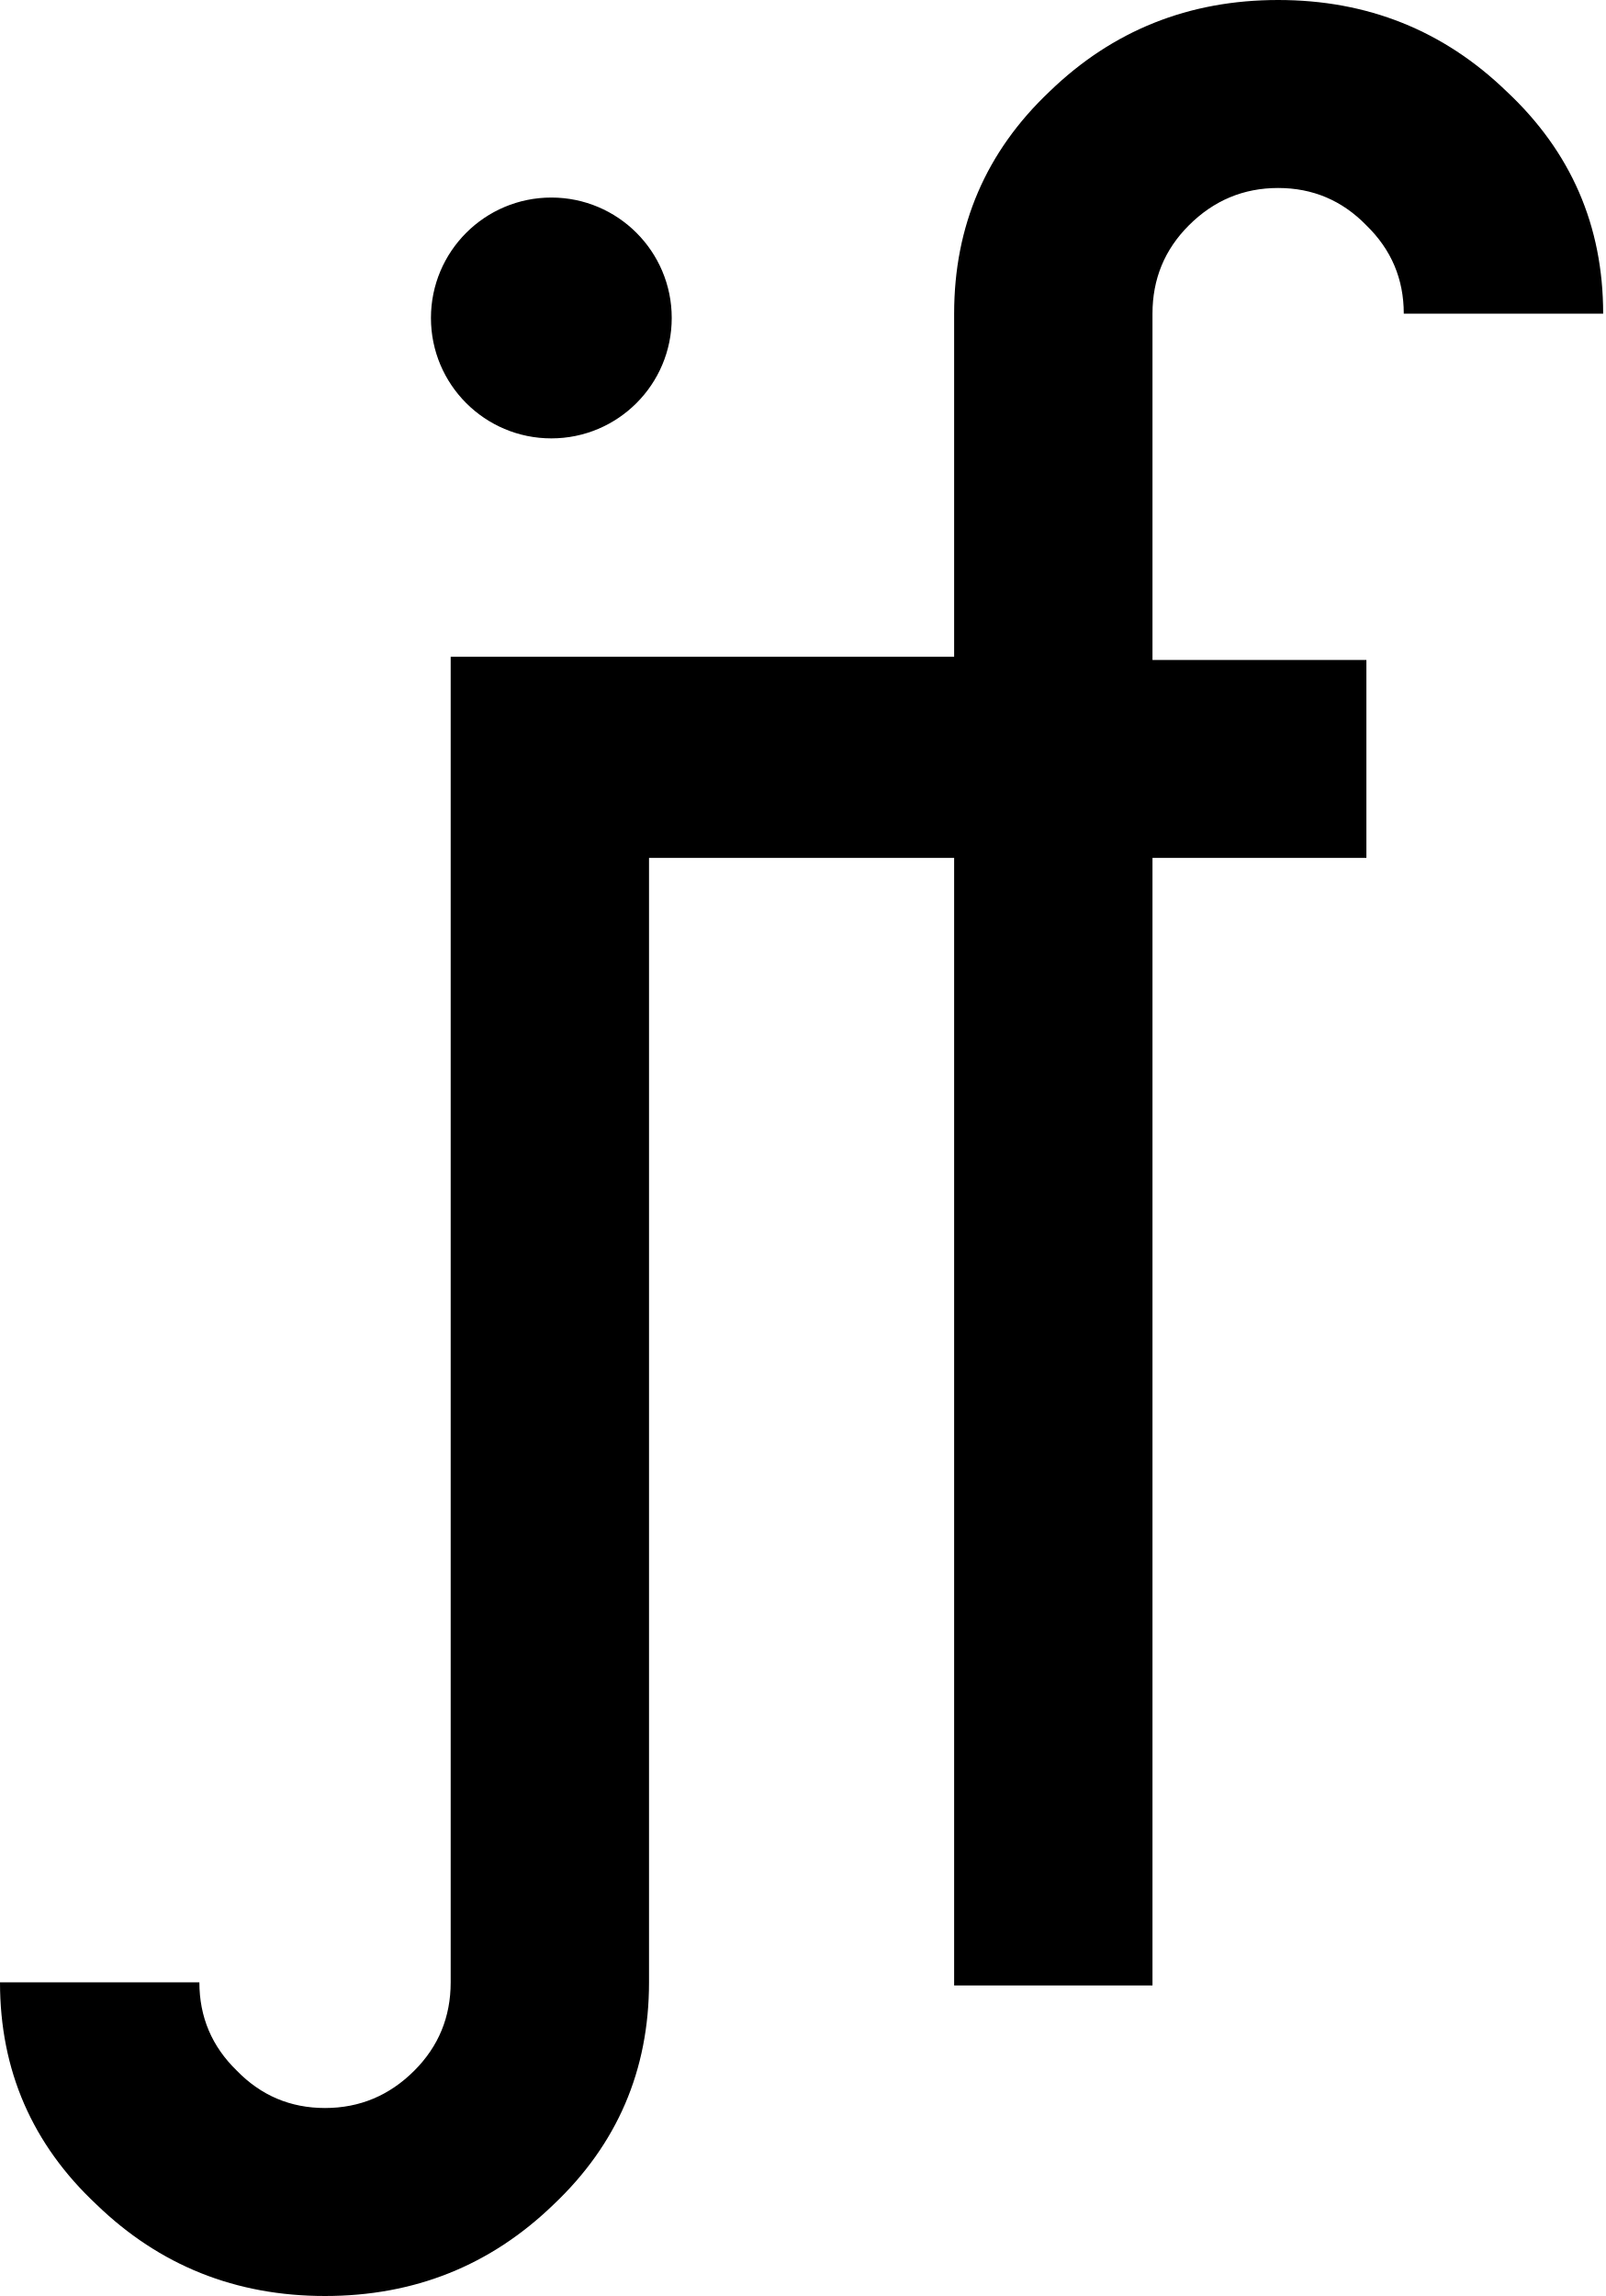
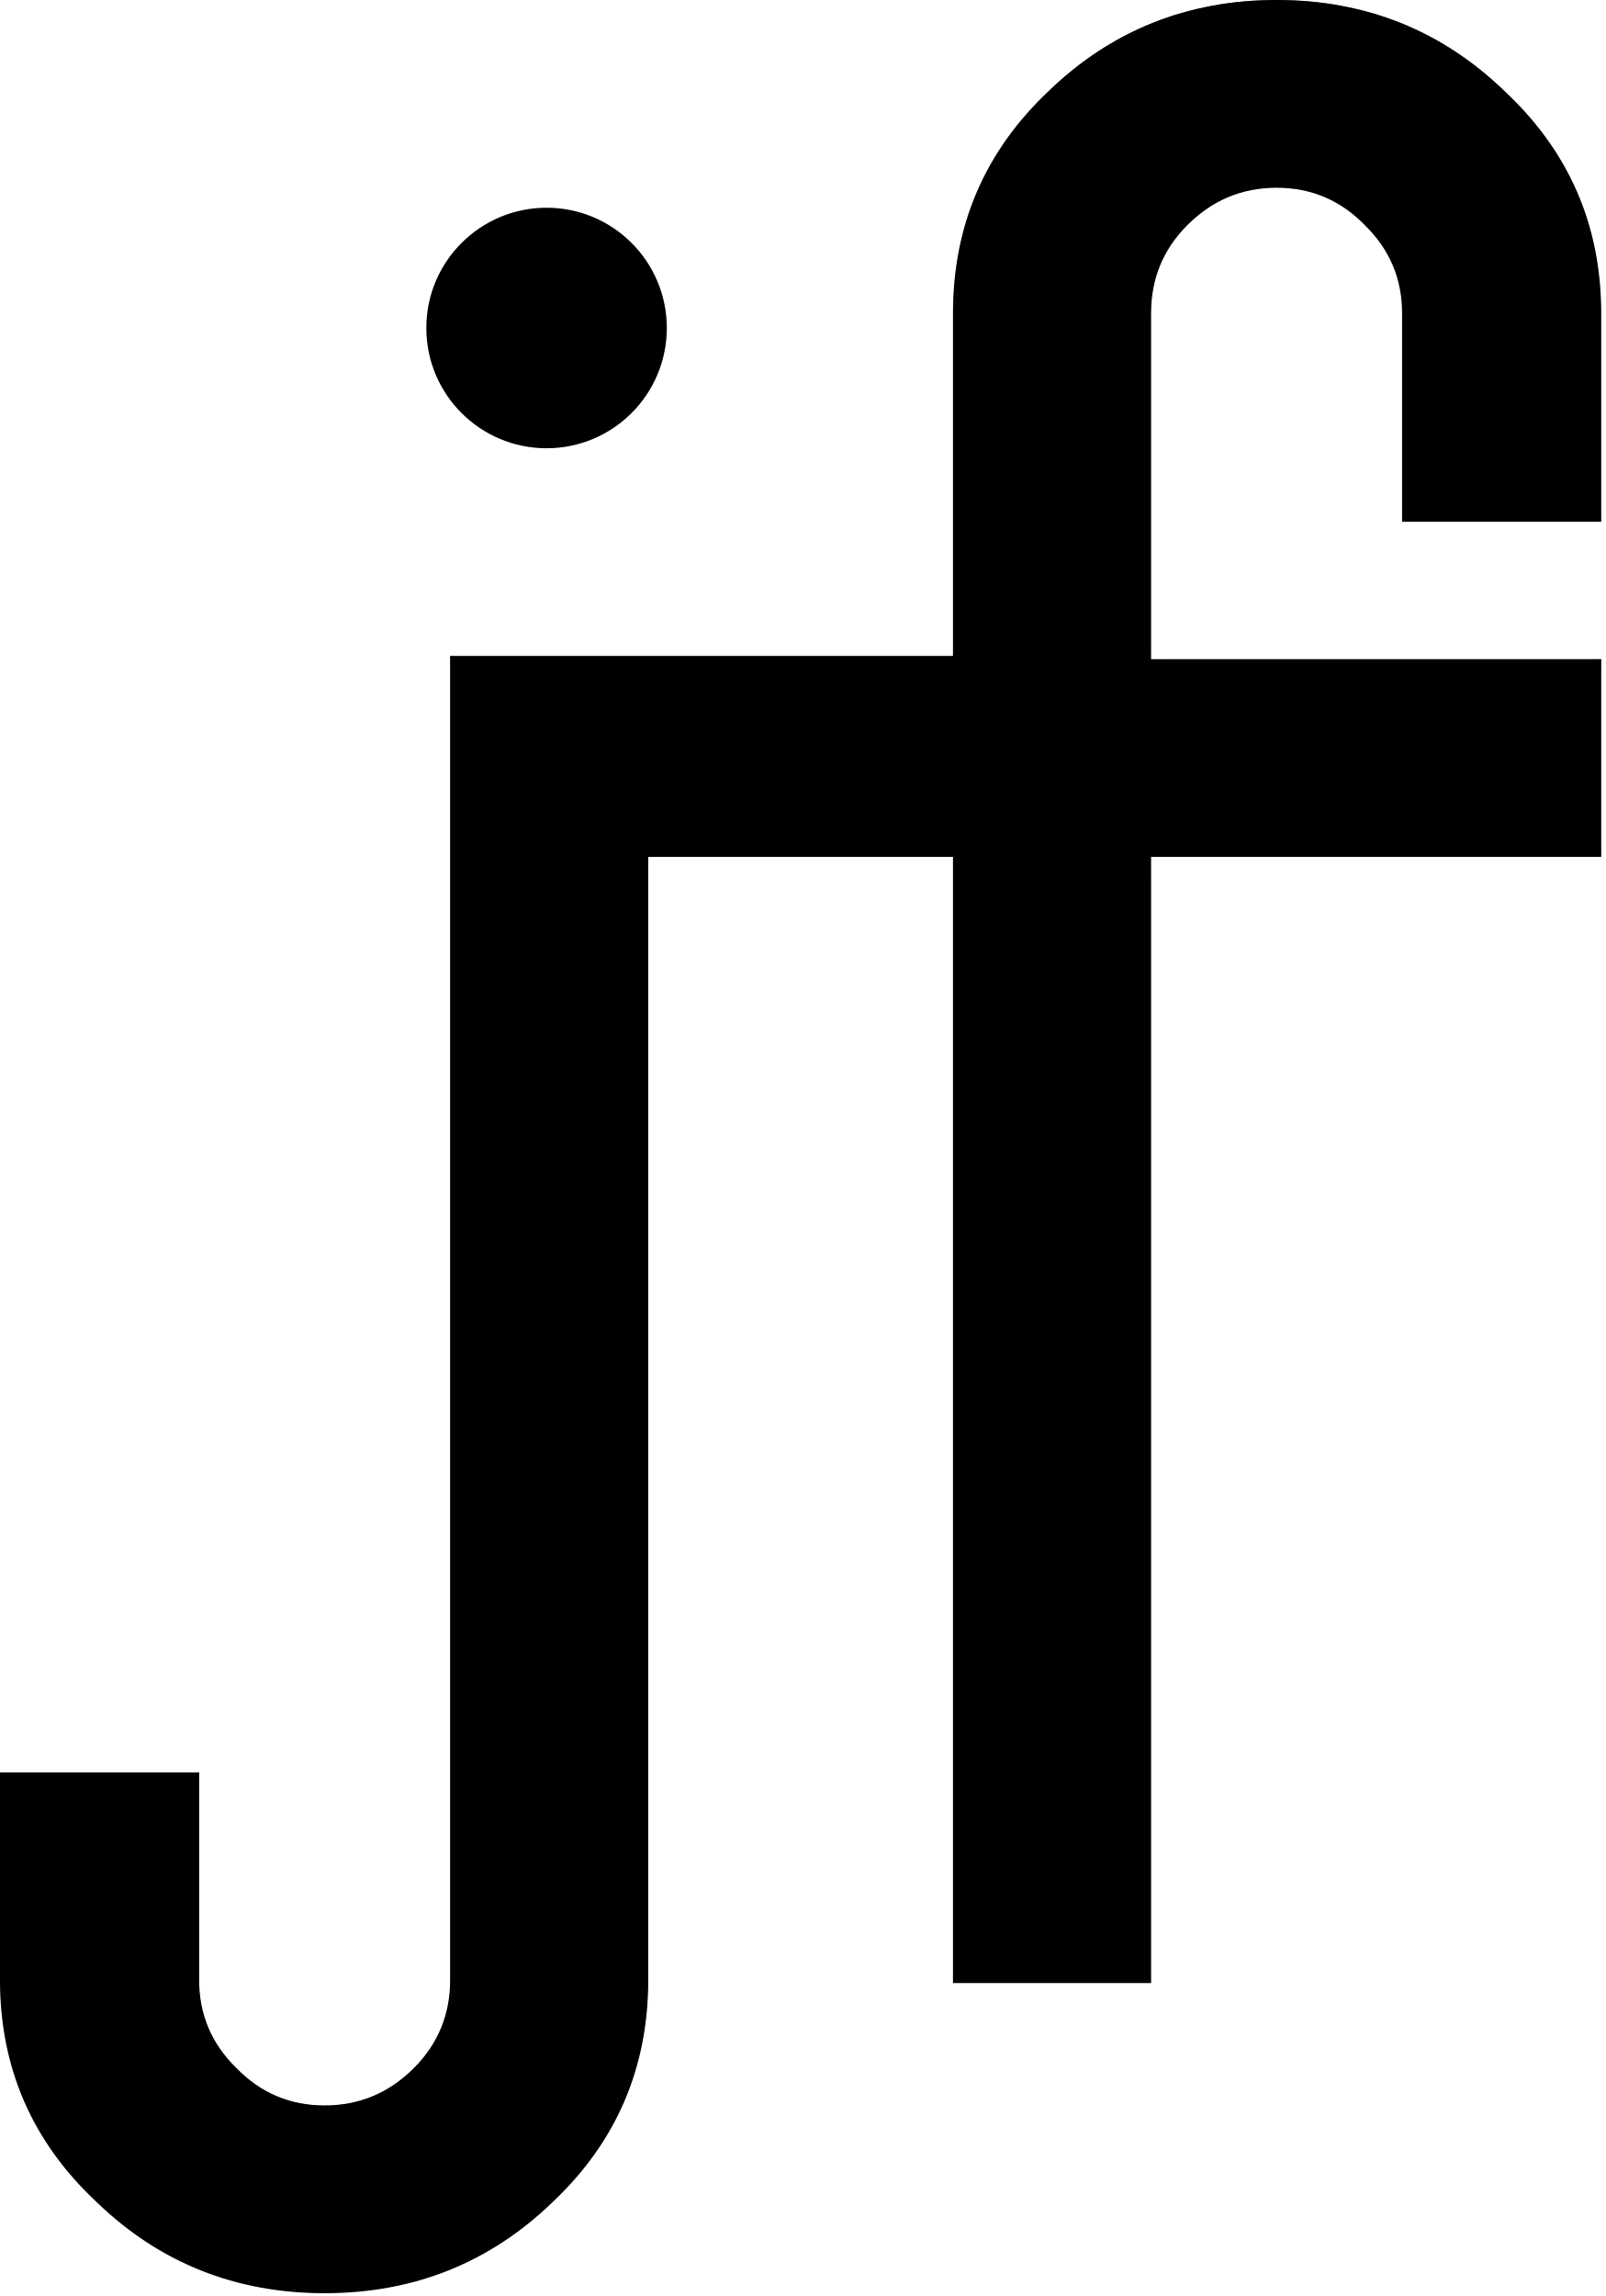
- <svg xmlns="http://www.w3.org/2000/svg" width="358px" height="512px" viewBox="0 0 358 512" version="1.1">
-   <defs />
-   <g id="Symbols" stroke="none" stroke-width="1" fill="none" fill-rule="evenodd">
-     <g id="Logo-V3" fill="#000000">
-       <path d="M144.755,191.313 L144.755,442.054 C144.755,461.664 137.653,478.185 123.447,491.618 C109.396,505.206 92.412,512 72.493,512 C52.575,512 35.591,505.206 21.54,491.618 C7.18,478.185 -5.68434189e-14,461.664 -5.68434189e-14,442.054 L44.469,442.054 C44.469,449.775 47.248,456.337 52.807,461.741 C58.211,467.3 64.773,470.079 72.493,470.079 C80.214,470.079 86.853,467.3 92.412,461.741 C97.816,456.337 100.518,449.775 100.518,442.054 L100.518,190.613 L100.518,146.463 L212.807,146.463 L212.807,69.946 C212.807,50.336 219.909,33.815 234.115,20.382 C248.166,6.794 265.15,0 285.069,0 C304.987,0 321.971,6.794 336.022,20.382 C350.382,33.815 357.562,50.336 357.562,69.946 L313.093,69.946 C313.093,62.225 310.314,55.663 304.755,50.259 C299.351,44.7 292.789,41.921 285.069,41.921 C277.348,41.921 270.709,44.7 265.15,50.259 C259.746,55.663 257.044,62.225 257.044,69.946 L257.044,147.164 L304.755,147.164 L304.755,191.313 L257.044,191.313 L257.044,442.755 L212.807,442.755 L212.807,191.313 L144.755,191.313 Z M122.968,97.757 C108.138,97.757 96.117,85.735 96.117,70.905 C96.117,56.075 108.138,44.053 122.968,44.053 C137.798,44.053 149.82,56.075 149.82,70.905 C149.82,85.735 137.798,97.757 122.968,97.757 Z" id="Shortenened-f-and-j" />
+ <svg xmlns="http://www.w3.org/2000/svg" xmlns:xlink="http://www.w3.org/1999/xlink" width="358px" height="512px" viewBox="0 0 358 512" version="1.1">
+   <defs>
+     <path d="M256.732,442.218 L212.549,442.218 L212.549,191.081 L112.152,191.081 L112.152,146.986 L212.549,146.986 L212.549,69.861 C212.549,50.275 219.643,33.774 233.831,20.357 C247.865,6.786 264.828,0 284.723,0 C304.617,0 321.581,6.786 335.615,20.357 C349.957,33.774 357.128,50.275 357.128,69.861 L357.128,116.358 L312.713,116.358 L312.713,69.861 C312.713,62.15 309.937,55.596 304.386,50.198 C298.988,44.646 292.434,41.87 284.723,41.87 C277.012,41.87 270.38,44.646 264.829,50.198 C259.431,55.596 256.732,62.15 256.732,69.861 L256.732,146.986 L357.128,146.986 L357.128,191.081 L256.732,191.081 L256.732,442.218 Z" id="path-1" />
+     <filter x="-0.8%" y="-0.5%" width="101.6%" height="100.9%" filterUnits="objectBoundingBox" id="filter-2">
+       <feGaussianBlur stdDeviation="1.5" in="SourceAlpha" result="shadowBlurInner1" />
+       <feOffset dx="0" dy="1" in="shadowBlurInner1" result="shadowOffsetInner1" />
+       <feComposite in="shadowOffsetInner1" in2="SourceAlpha" operator="arithmetic" k2="-1" k3="1" result="shadowInnerInner1" />
+       <feColorMatrix values="0 0 0 0 0   0 0 0 0 0   0 0 0 0 0  0 0 0 0.5 0" type="matrix" in="shadowInnerInner1" />
+     </filter>
+     <path d="M144.58,190.381 L144.58,441.518 C144.58,461.104 137.486,477.605 123.298,491.022 C109.264,504.593 92.3,511.379 72.406,511.379 C52.511,511.379 35.547,504.593 21.513,491.022 C7.171,477.605 1.13686838e-13,461.104 1.13686838e-13,441.518 L1.13686838e-13,395.236 L44.415,395.236 L44.415,441.518 C44.415,449.229 47.191,455.783 52.743,461.181 C58.14,466.733 64.695,469.509 72.406,469.509 C80.116,469.509 86.748,466.733 92.3,461.181 C97.697,455.783 100.396,449.229 100.396,441.518 L100.396,190.381 L100.396,146.286 L244.976,146.286 L244.976,190.381 L144.58,190.381 Z" id="path-3" />
+     <filter x="-0.8%" y="-0.5%" width="101.6%" height="101.1%" filterUnits="objectBoundingBox" id="filter-4">
+       <feGaussianBlur stdDeviation="1.5" in="SourceAlpha" result="shadowBlurInner1" />
+       <feOffset dx="0" dy="1" in="shadowBlurInner1" result="shadowOffsetInner1" />
+       <feComposite in="shadowOffsetInner1" in2="SourceAlpha" operator="arithmetic" k2="-1" k3="1" result="shadowInnerInner1" />
+       <feColorMatrix values="0 0 0 0 0   0 0 0 0 0   0 0 0 0 0  0 0 0 0.5 0" type="matrix" in="shadowInnerInner1" />
+     </filter>
+   </defs>
+   <g id="Page-1" stroke="none" stroke-width="1" fill="none" fill-rule="evenodd">
+     <g id="Group">
+       <g id="Combined-Shape-Copy-3">
+         <use fill="#000000" fill-rule="evenodd" xlink:href="#path-1" />
+         <use fill="black" fill-opacity="1" filter="url(#filter-2)" xlink:href="#path-1" />
+       </g>
+       <g id="Combined-Shape-Copy-2">
+         <use fill="#000000" fill-rule="evenodd" xlink:href="#path-3" />
+         <use fill="black" fill-opacity="1" filter="url(#filter-4)" xlink:href="#path-3" />
+       </g>
+       <circle id="Oval-2" fill="#000000" cx="121.905" cy="73.143" r="26.819" />
    </g>
  </g>
</svg>
